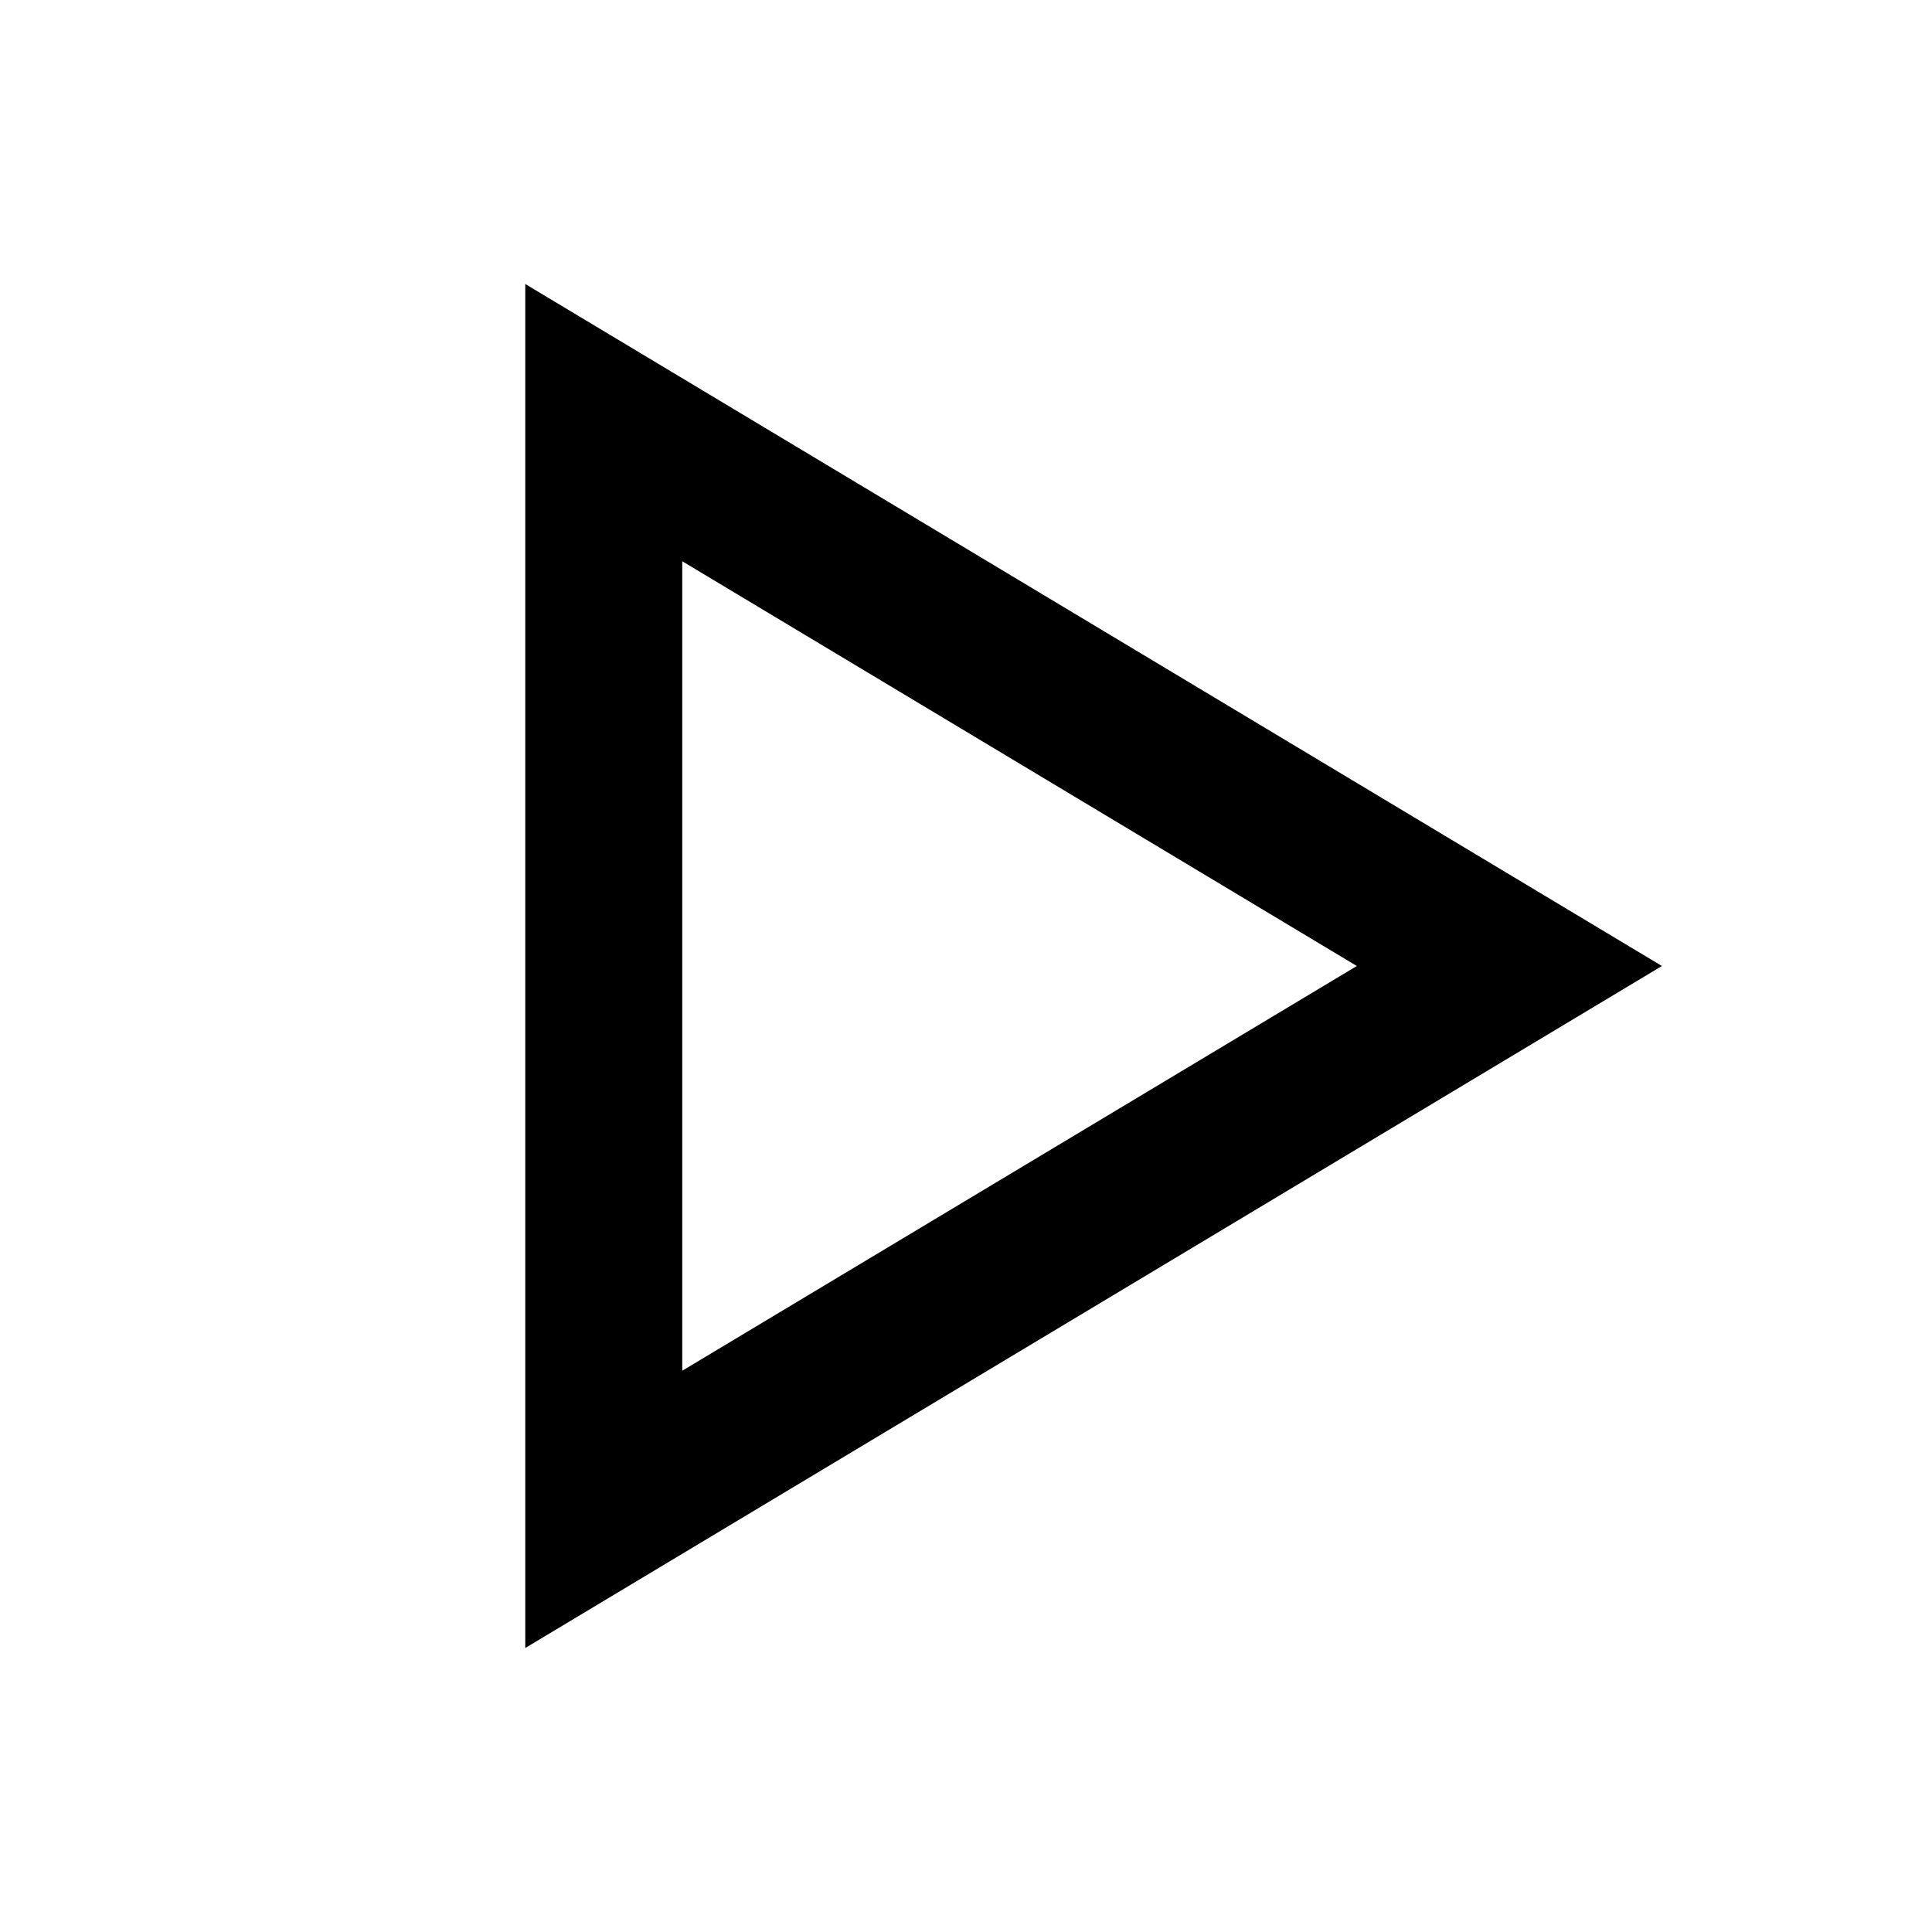
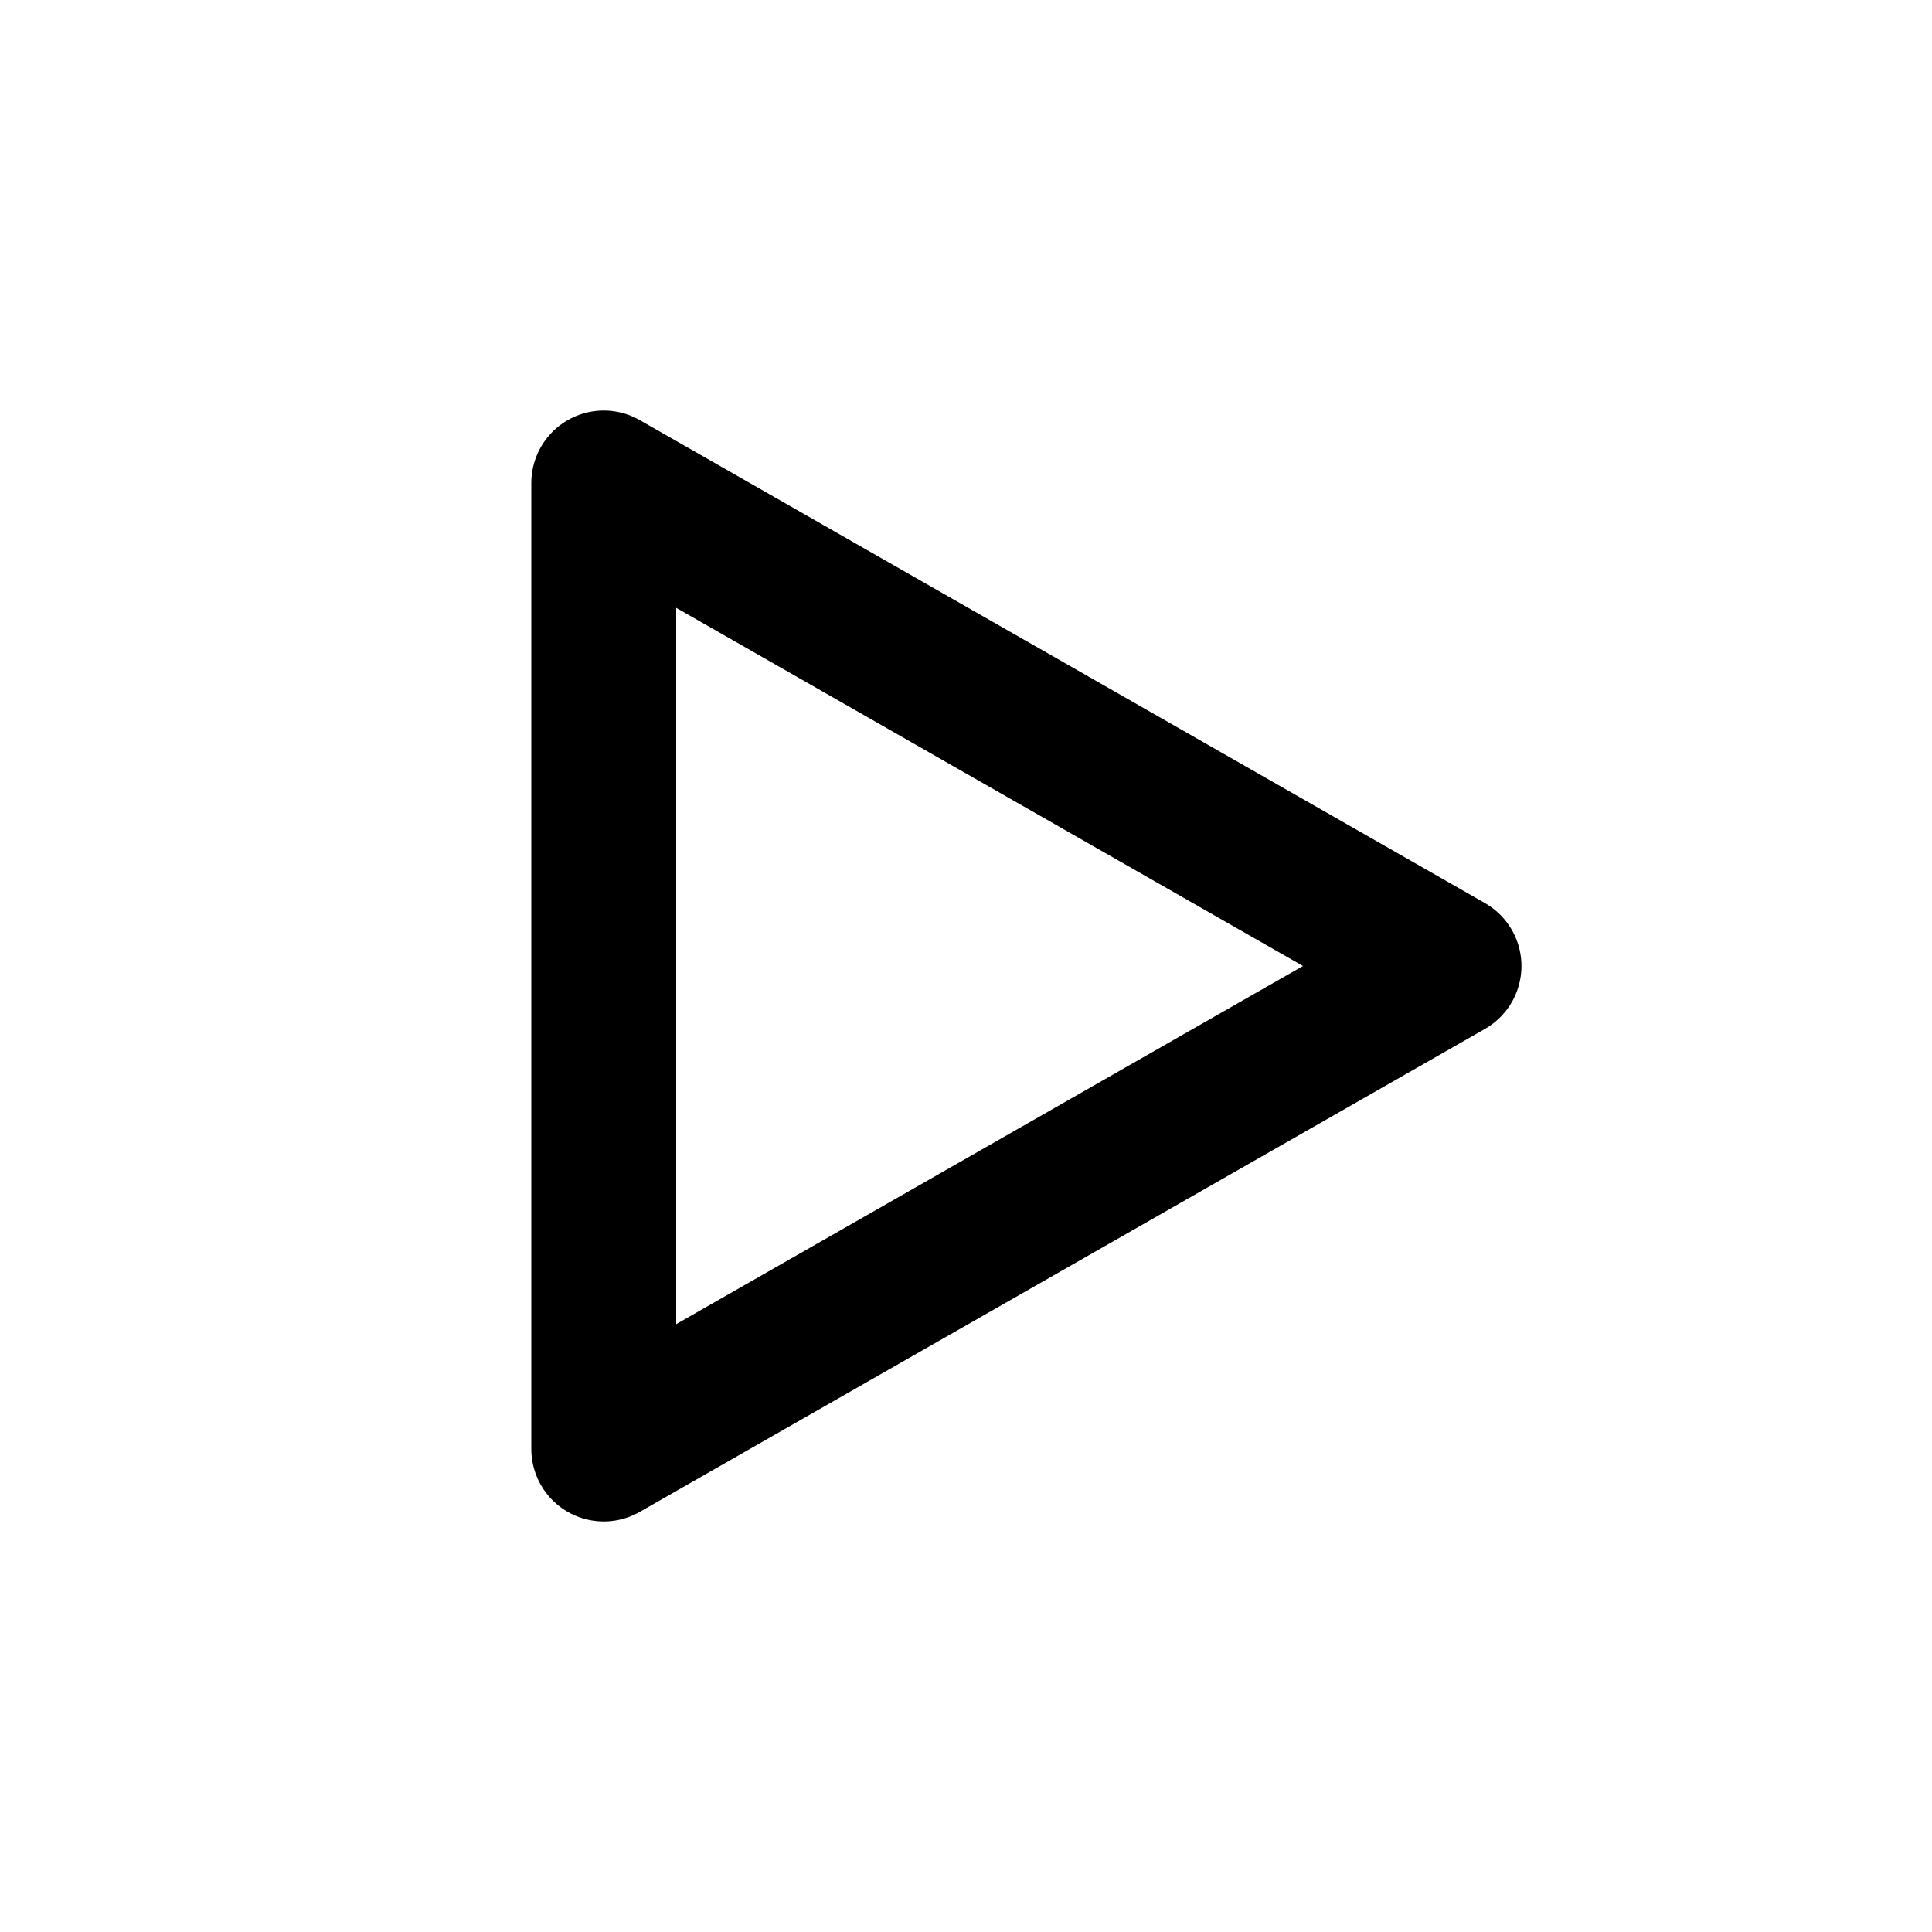
<svg xmlns="http://www.w3.org/2000/svg" width="16" height="16" viewBox="0 0 16 16" fill="none">
-   <g stroke="currentColor" stroke-width="1.3" stroke-linecap="square" stroke-linejoin="miter" stroke-miterlimit="10">
-     <path d="M5 3.5 12.5 8 5 12.5Z" />
-   </g>
+   <path d="M5 4L12 8L5 12V4Z" stroke="currentColor" stroke-width="1.2" stroke-linecap="round" stroke-linejoin="round" />
</svg>
